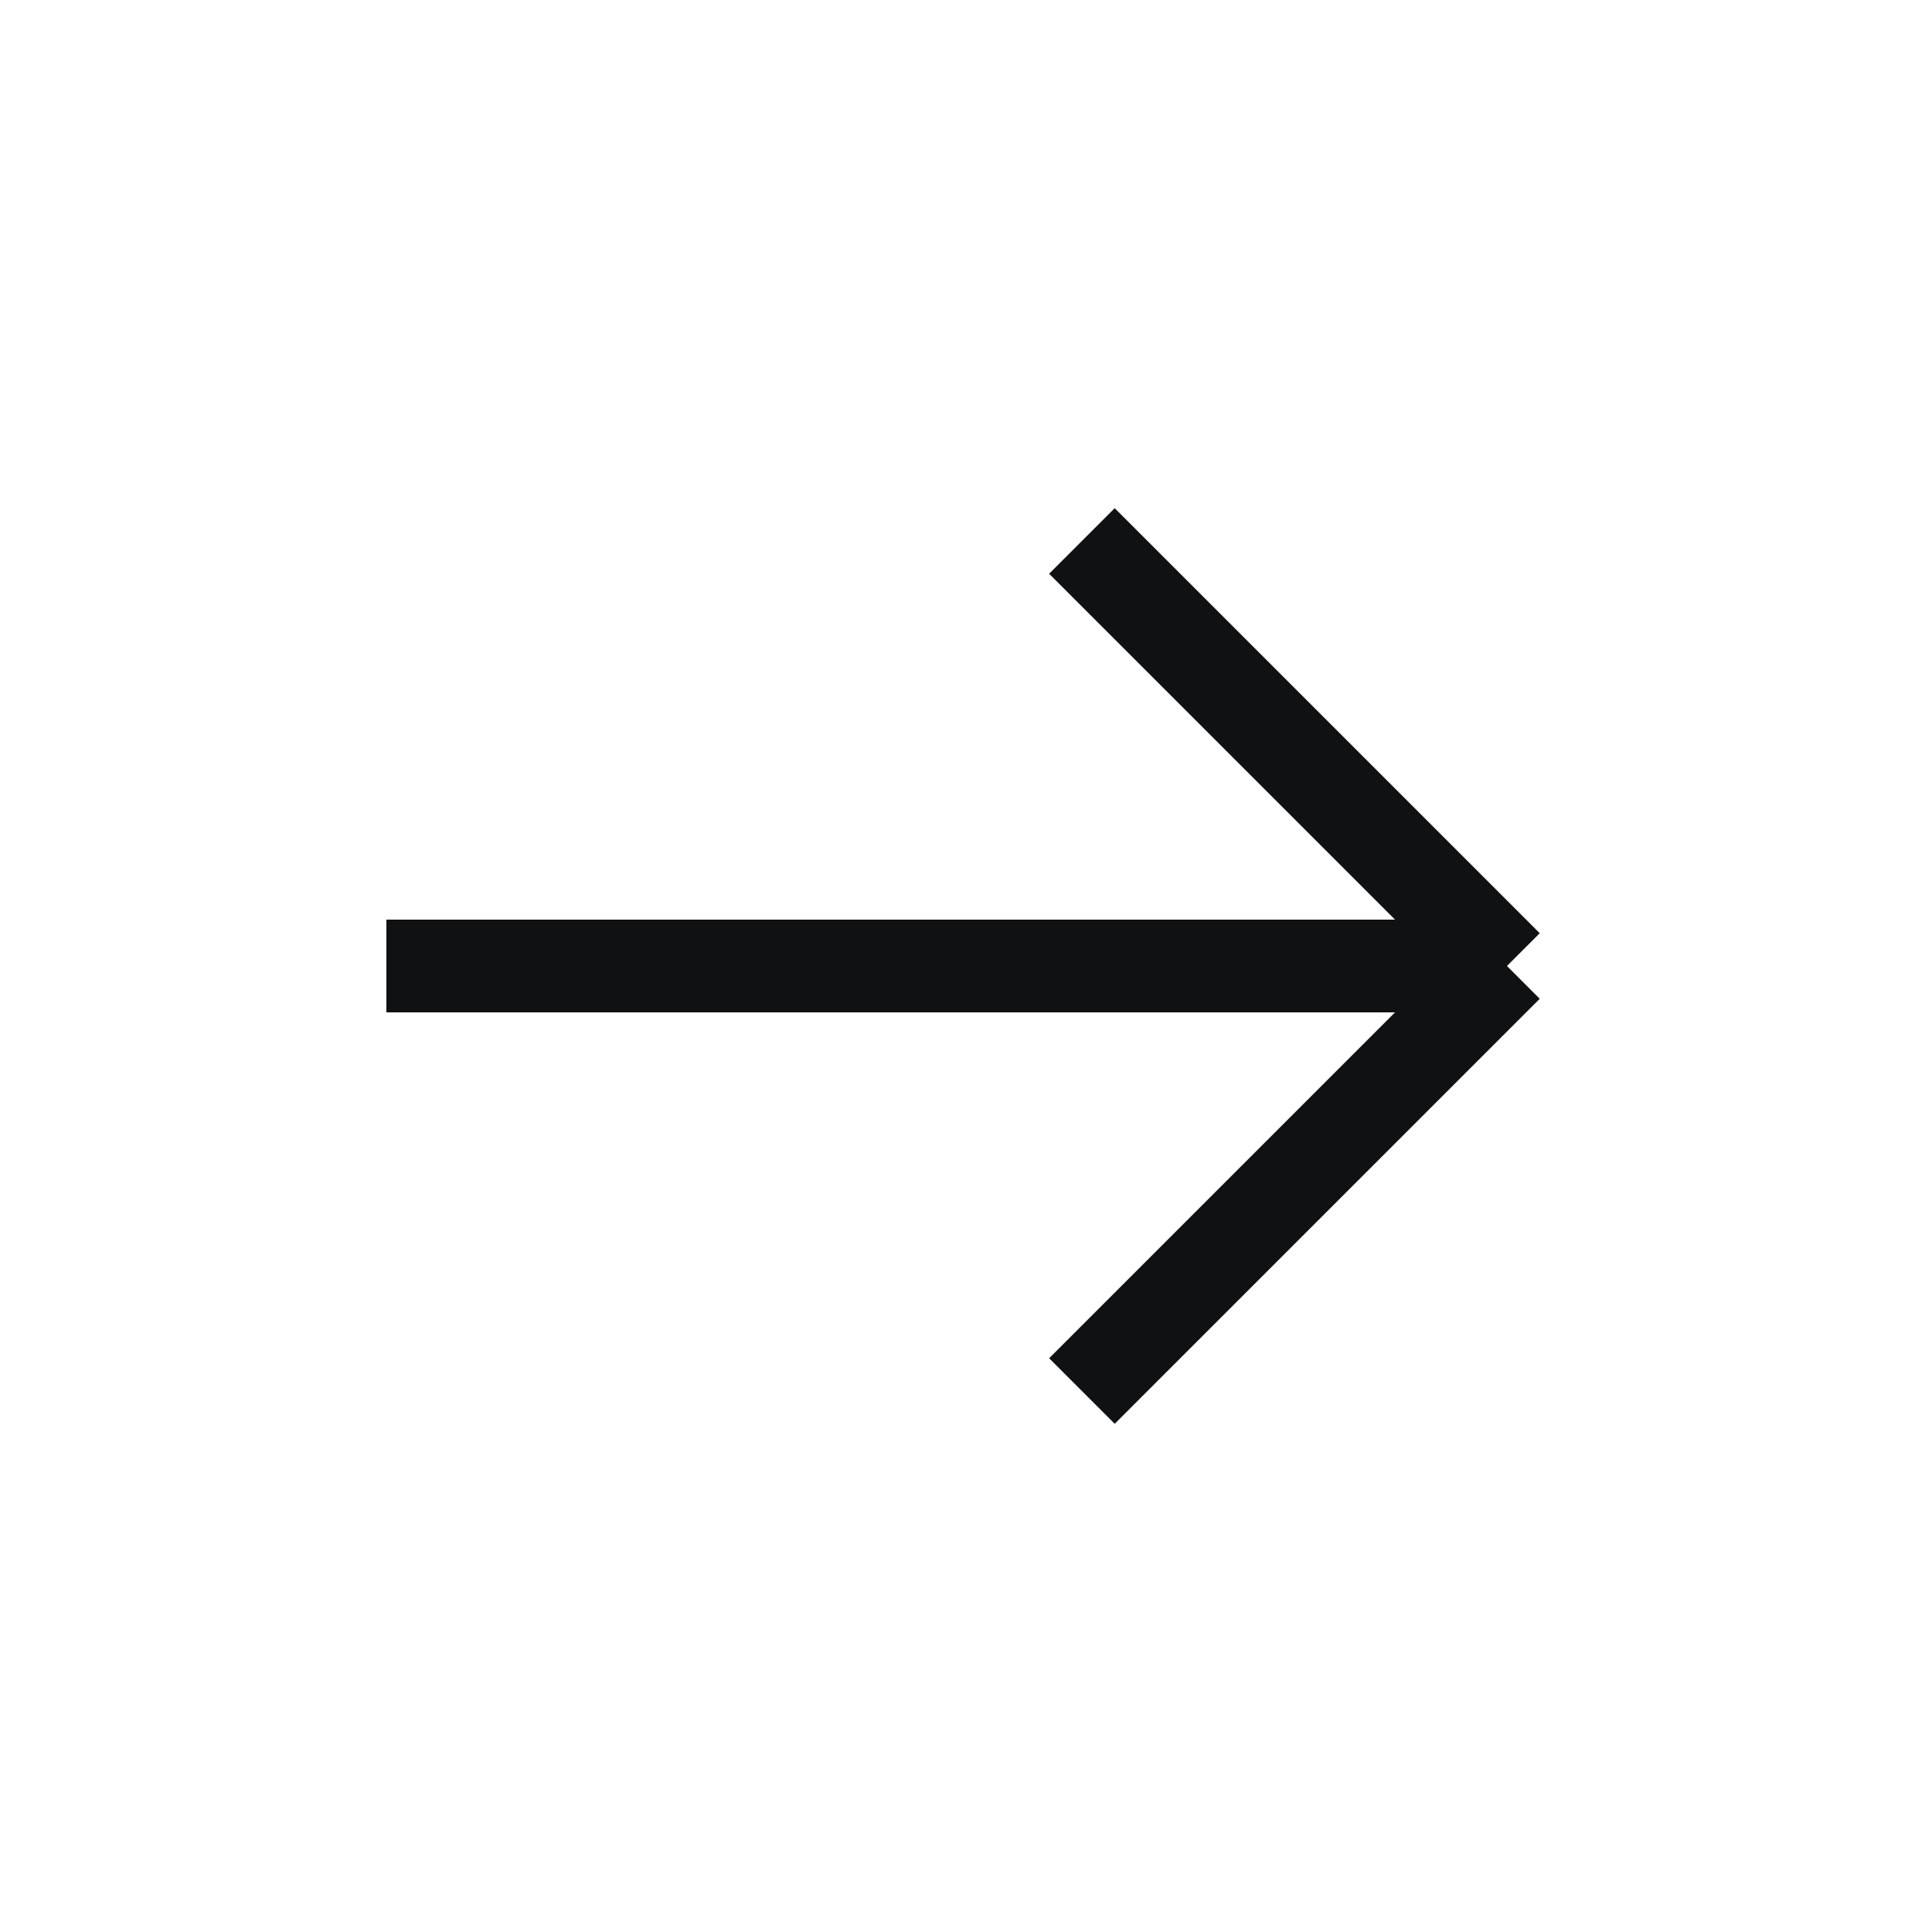
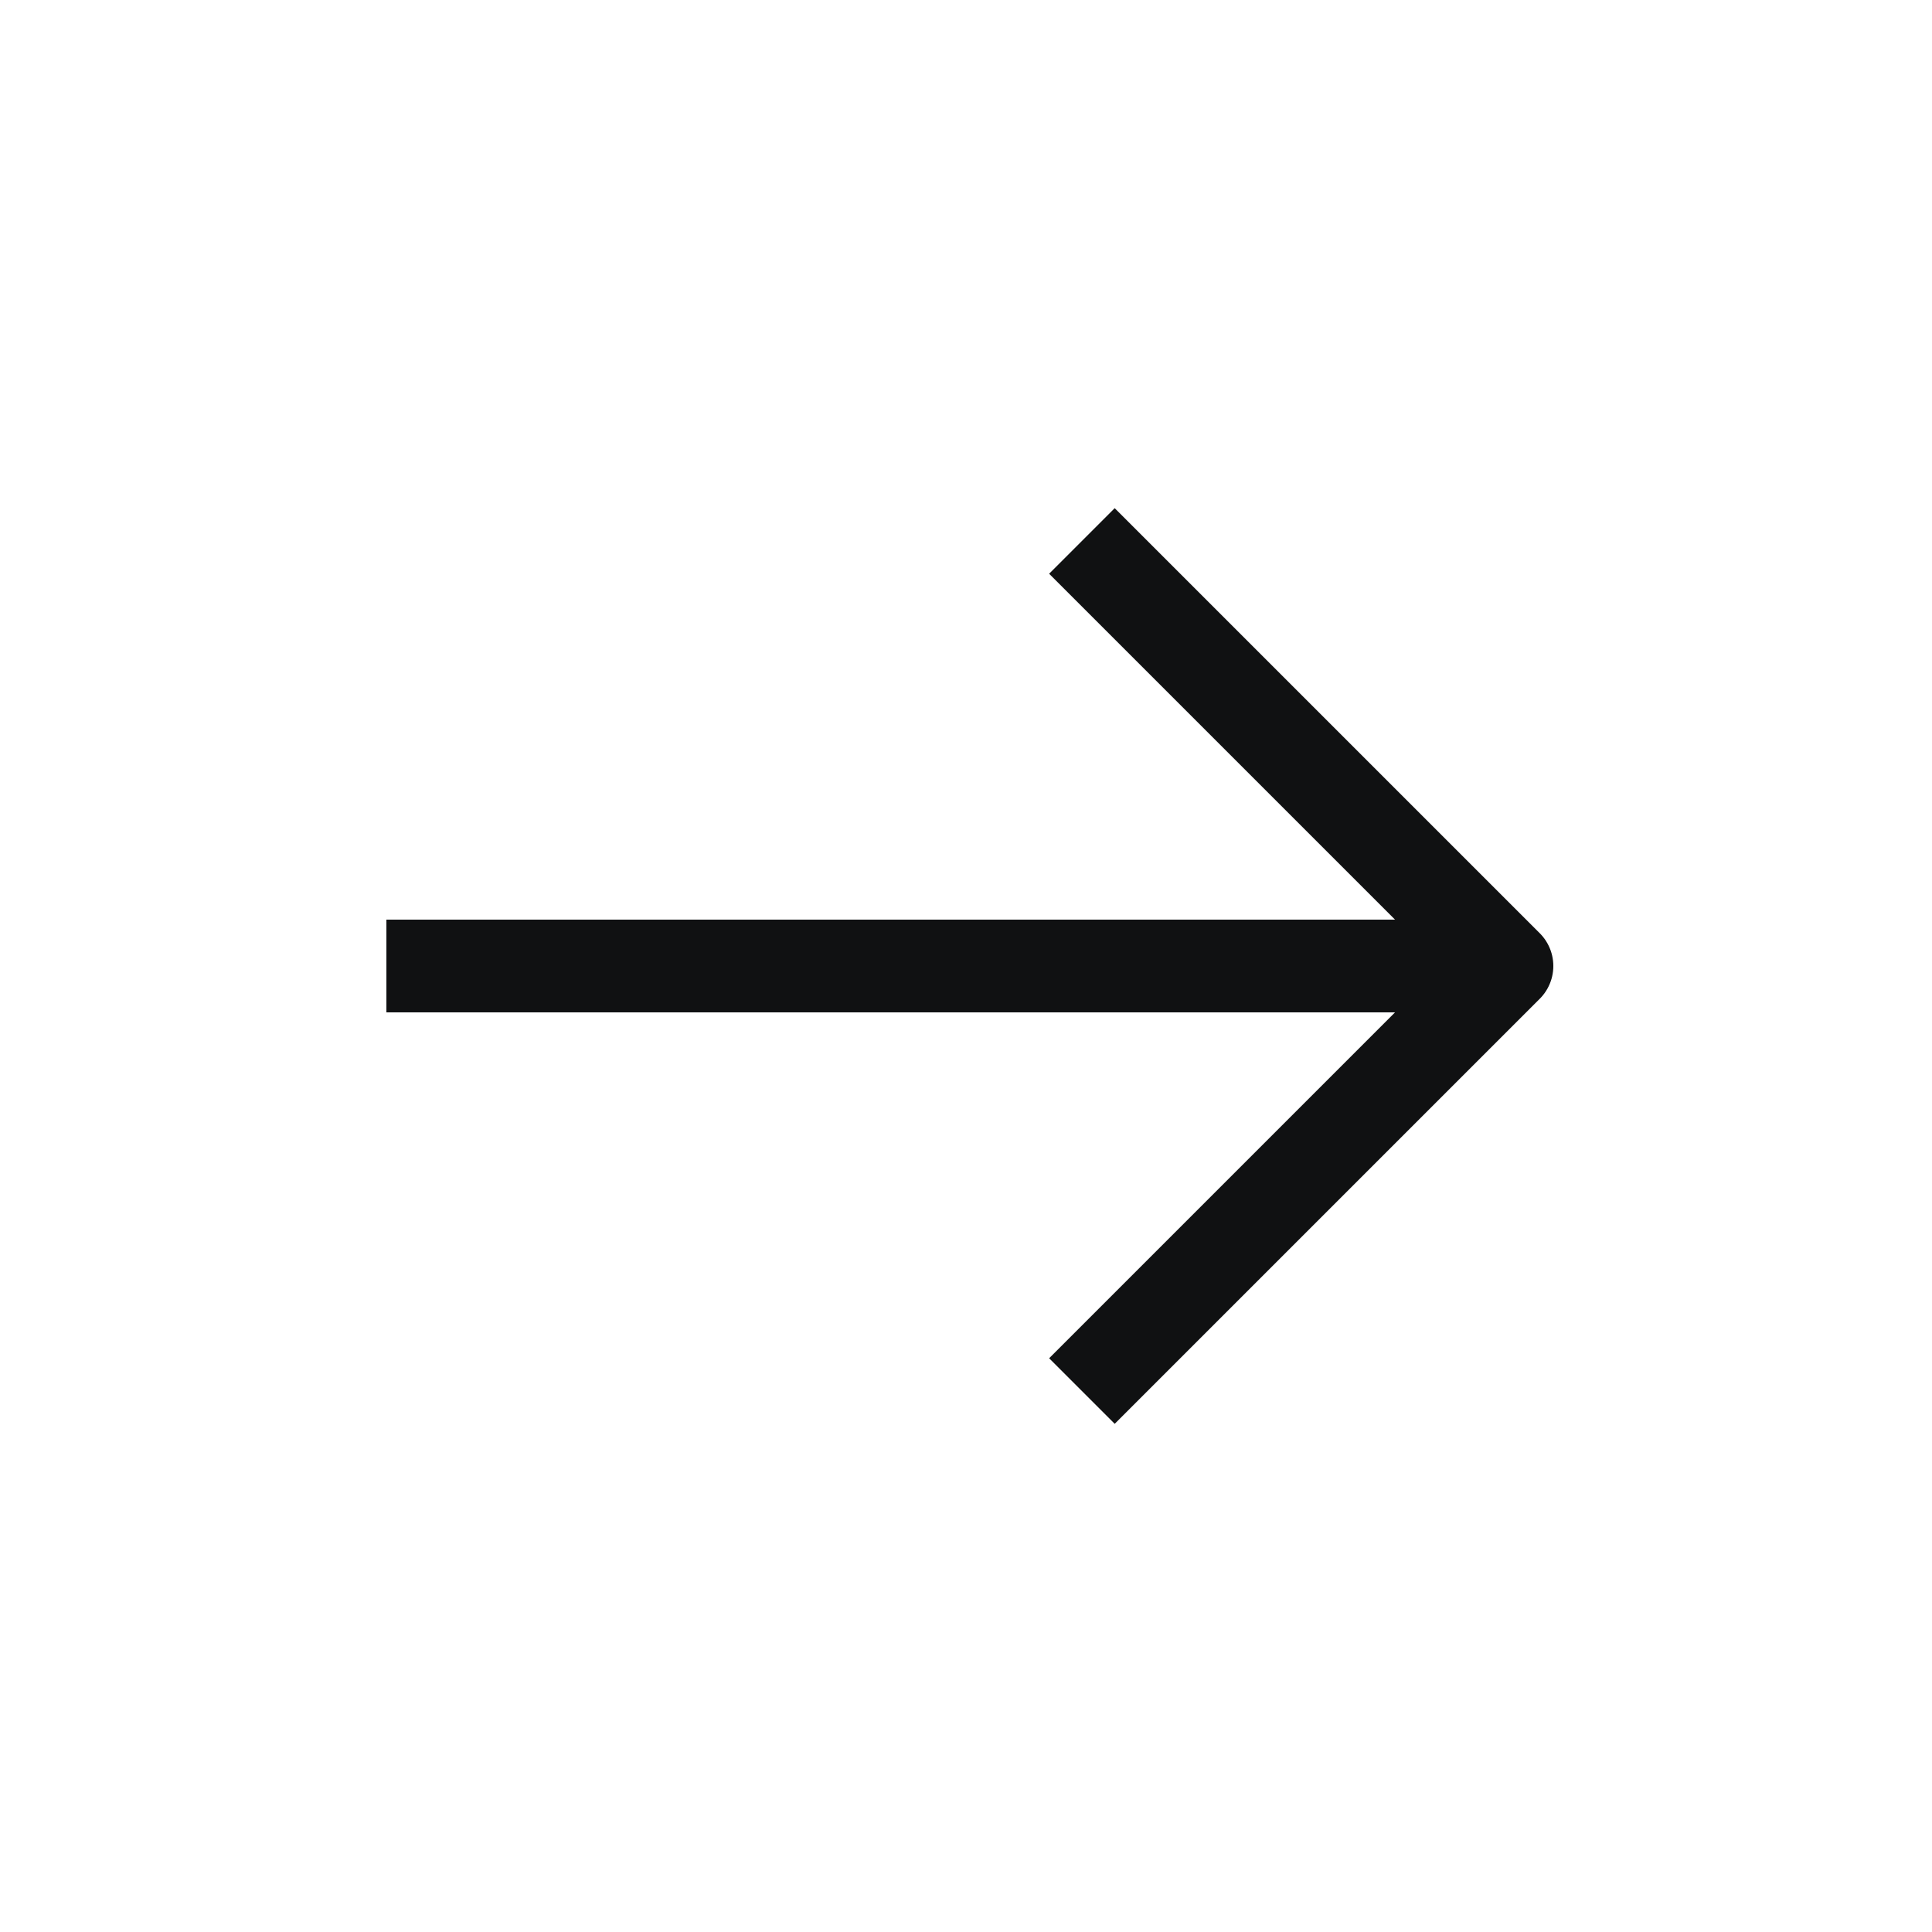
<svg xmlns="http://www.w3.org/2000/svg" width="25" height="25" viewBox="0 0 25 25" fill="none">
-   <path d="M14 7L19.5 12.5M19.5 12.5L14 18M19.5 12.5H5" stroke="#101112" stroke-width="1.2" stroke-linejoin="round" />
+   <path d="M19.5 12.5H5" stroke="#101112" stroke-width="1.2" stroke-linejoin="round" />
+   <path d="M14 7L19.5 12.5L14 18" stroke="#101112" stroke-width="1.2" stroke-linejoin="round" />
</svg>
